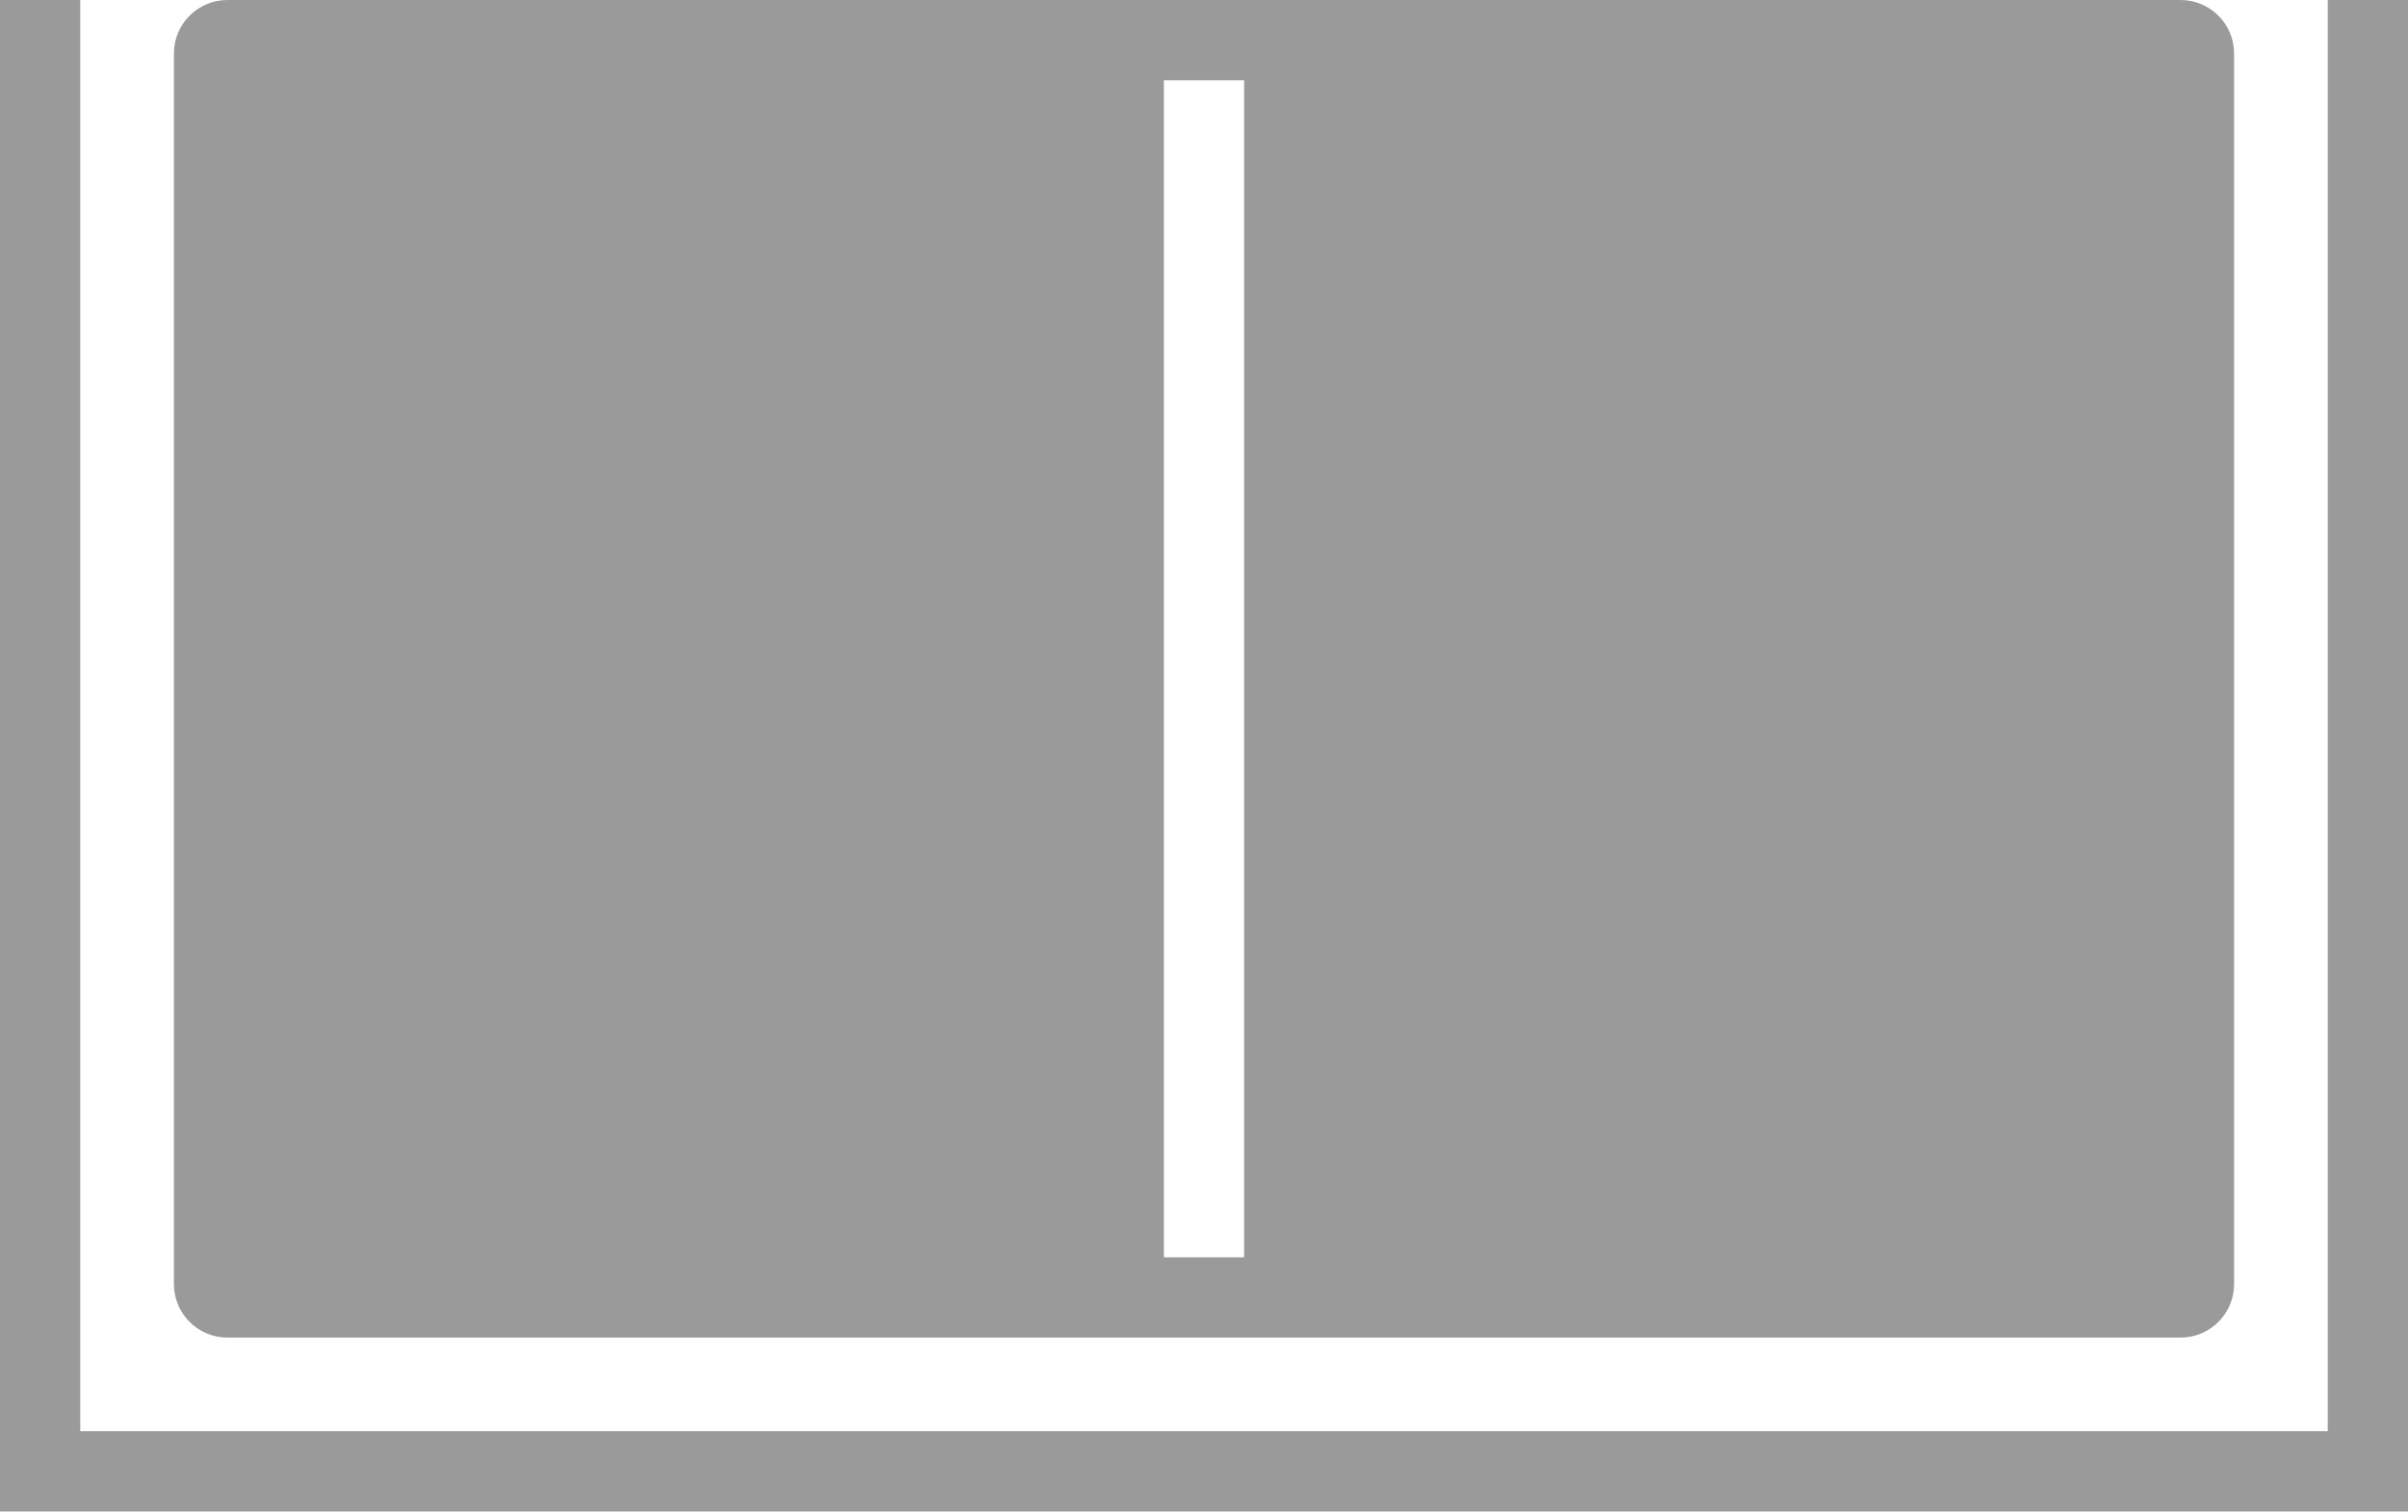
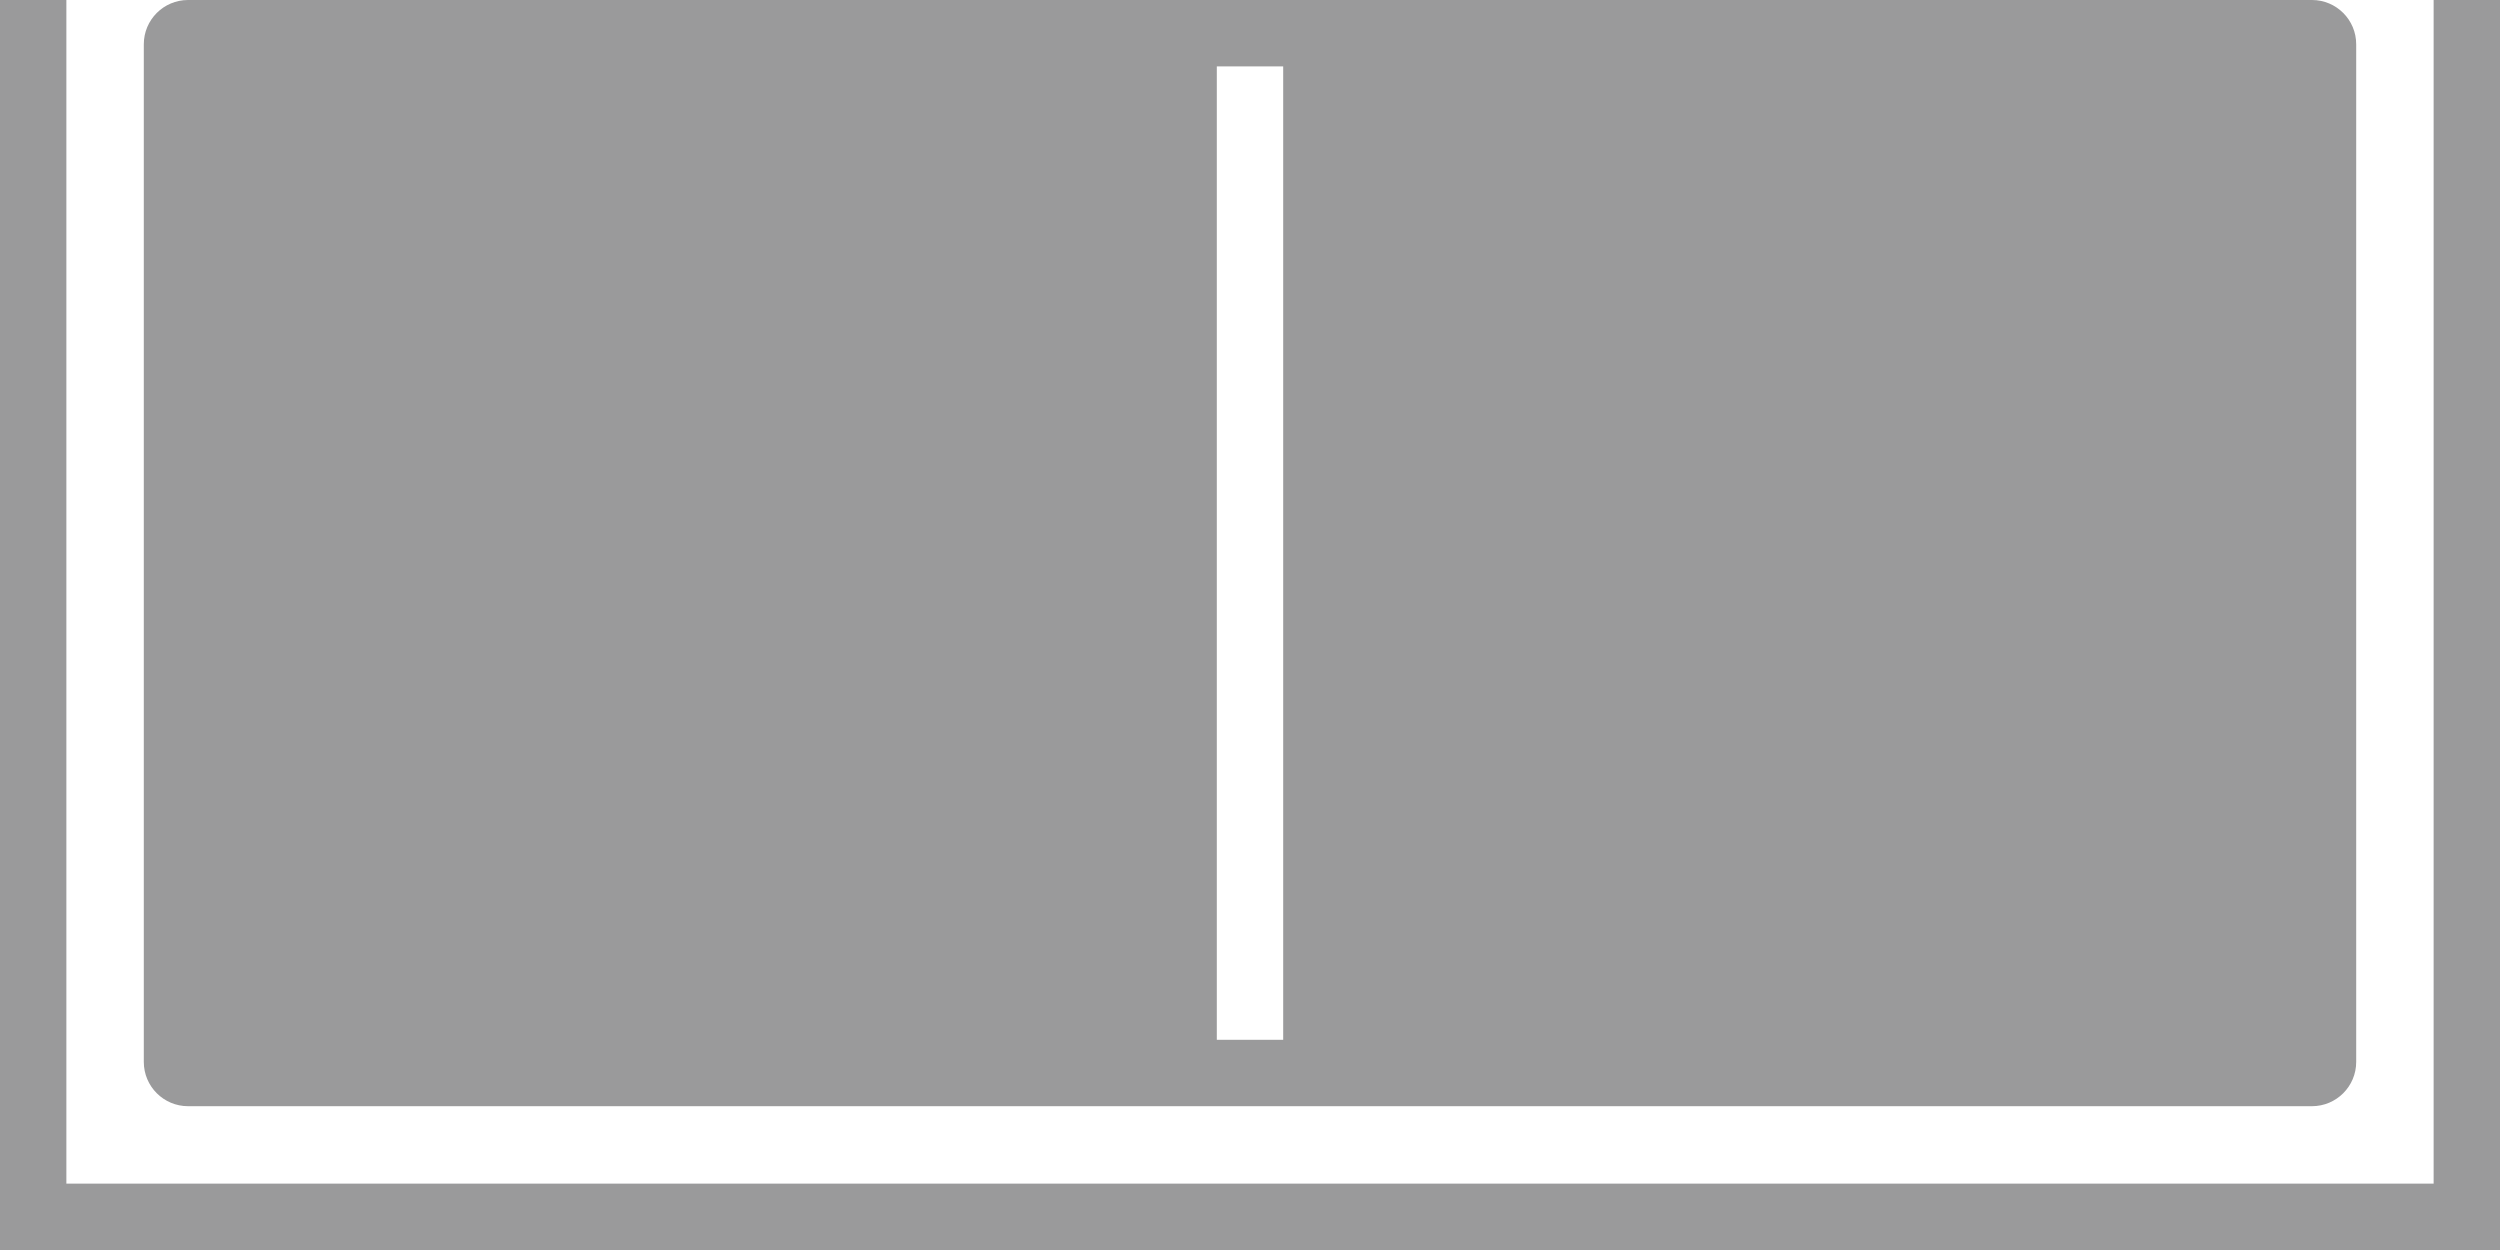
- <svg xmlns="http://www.w3.org/2000/svg" viewBox="0 0 90 56.5">
+ <svg xmlns="http://www.w3.org/2000/svg" viewBox="0 0 113 56.5">
  <defs>
-     <style>.cls-1{fill:#9A9A9B;}</style>
+     <style>.cls-1{fill:#9a9a9b;}</style>
  </defs>
  <g id="レイヤー_2" data-name="レイヤー 2">
    <g id="_9" data-name="9">
-       <polygon class="cls-1" points="90 56.5 0 56.5 0 0 3 0 3 53.5 87 53.5 87 0 90 0 90 56.5" />
-       <path class="cls-1" d="M81.5,0H8.5a2,2,0,0,0-2,2V48a2,2,0,0,0,2,2h73a2,2,0,0,0,2-2V2A2,2,0,0,0,81.5,0Zm-35,47h-3V3h3Z" />
+       <polygon class="cls-1" points="113 56.5 0 56.5 0 0 3 0 3 53.5 110 53.5 110 0 113 0 113 56.5" />
+       <path class="cls-1" d="M104.5,0H8.5a2,2,0,0,0-2,2V48a2,2,0,0,0,2,2h96a2,2,0,0,0,2-2V2A2,2,0,0,0,104.5,0ZM58,47H55V3h3Z" />
    </g>
  </g>
</svg>
